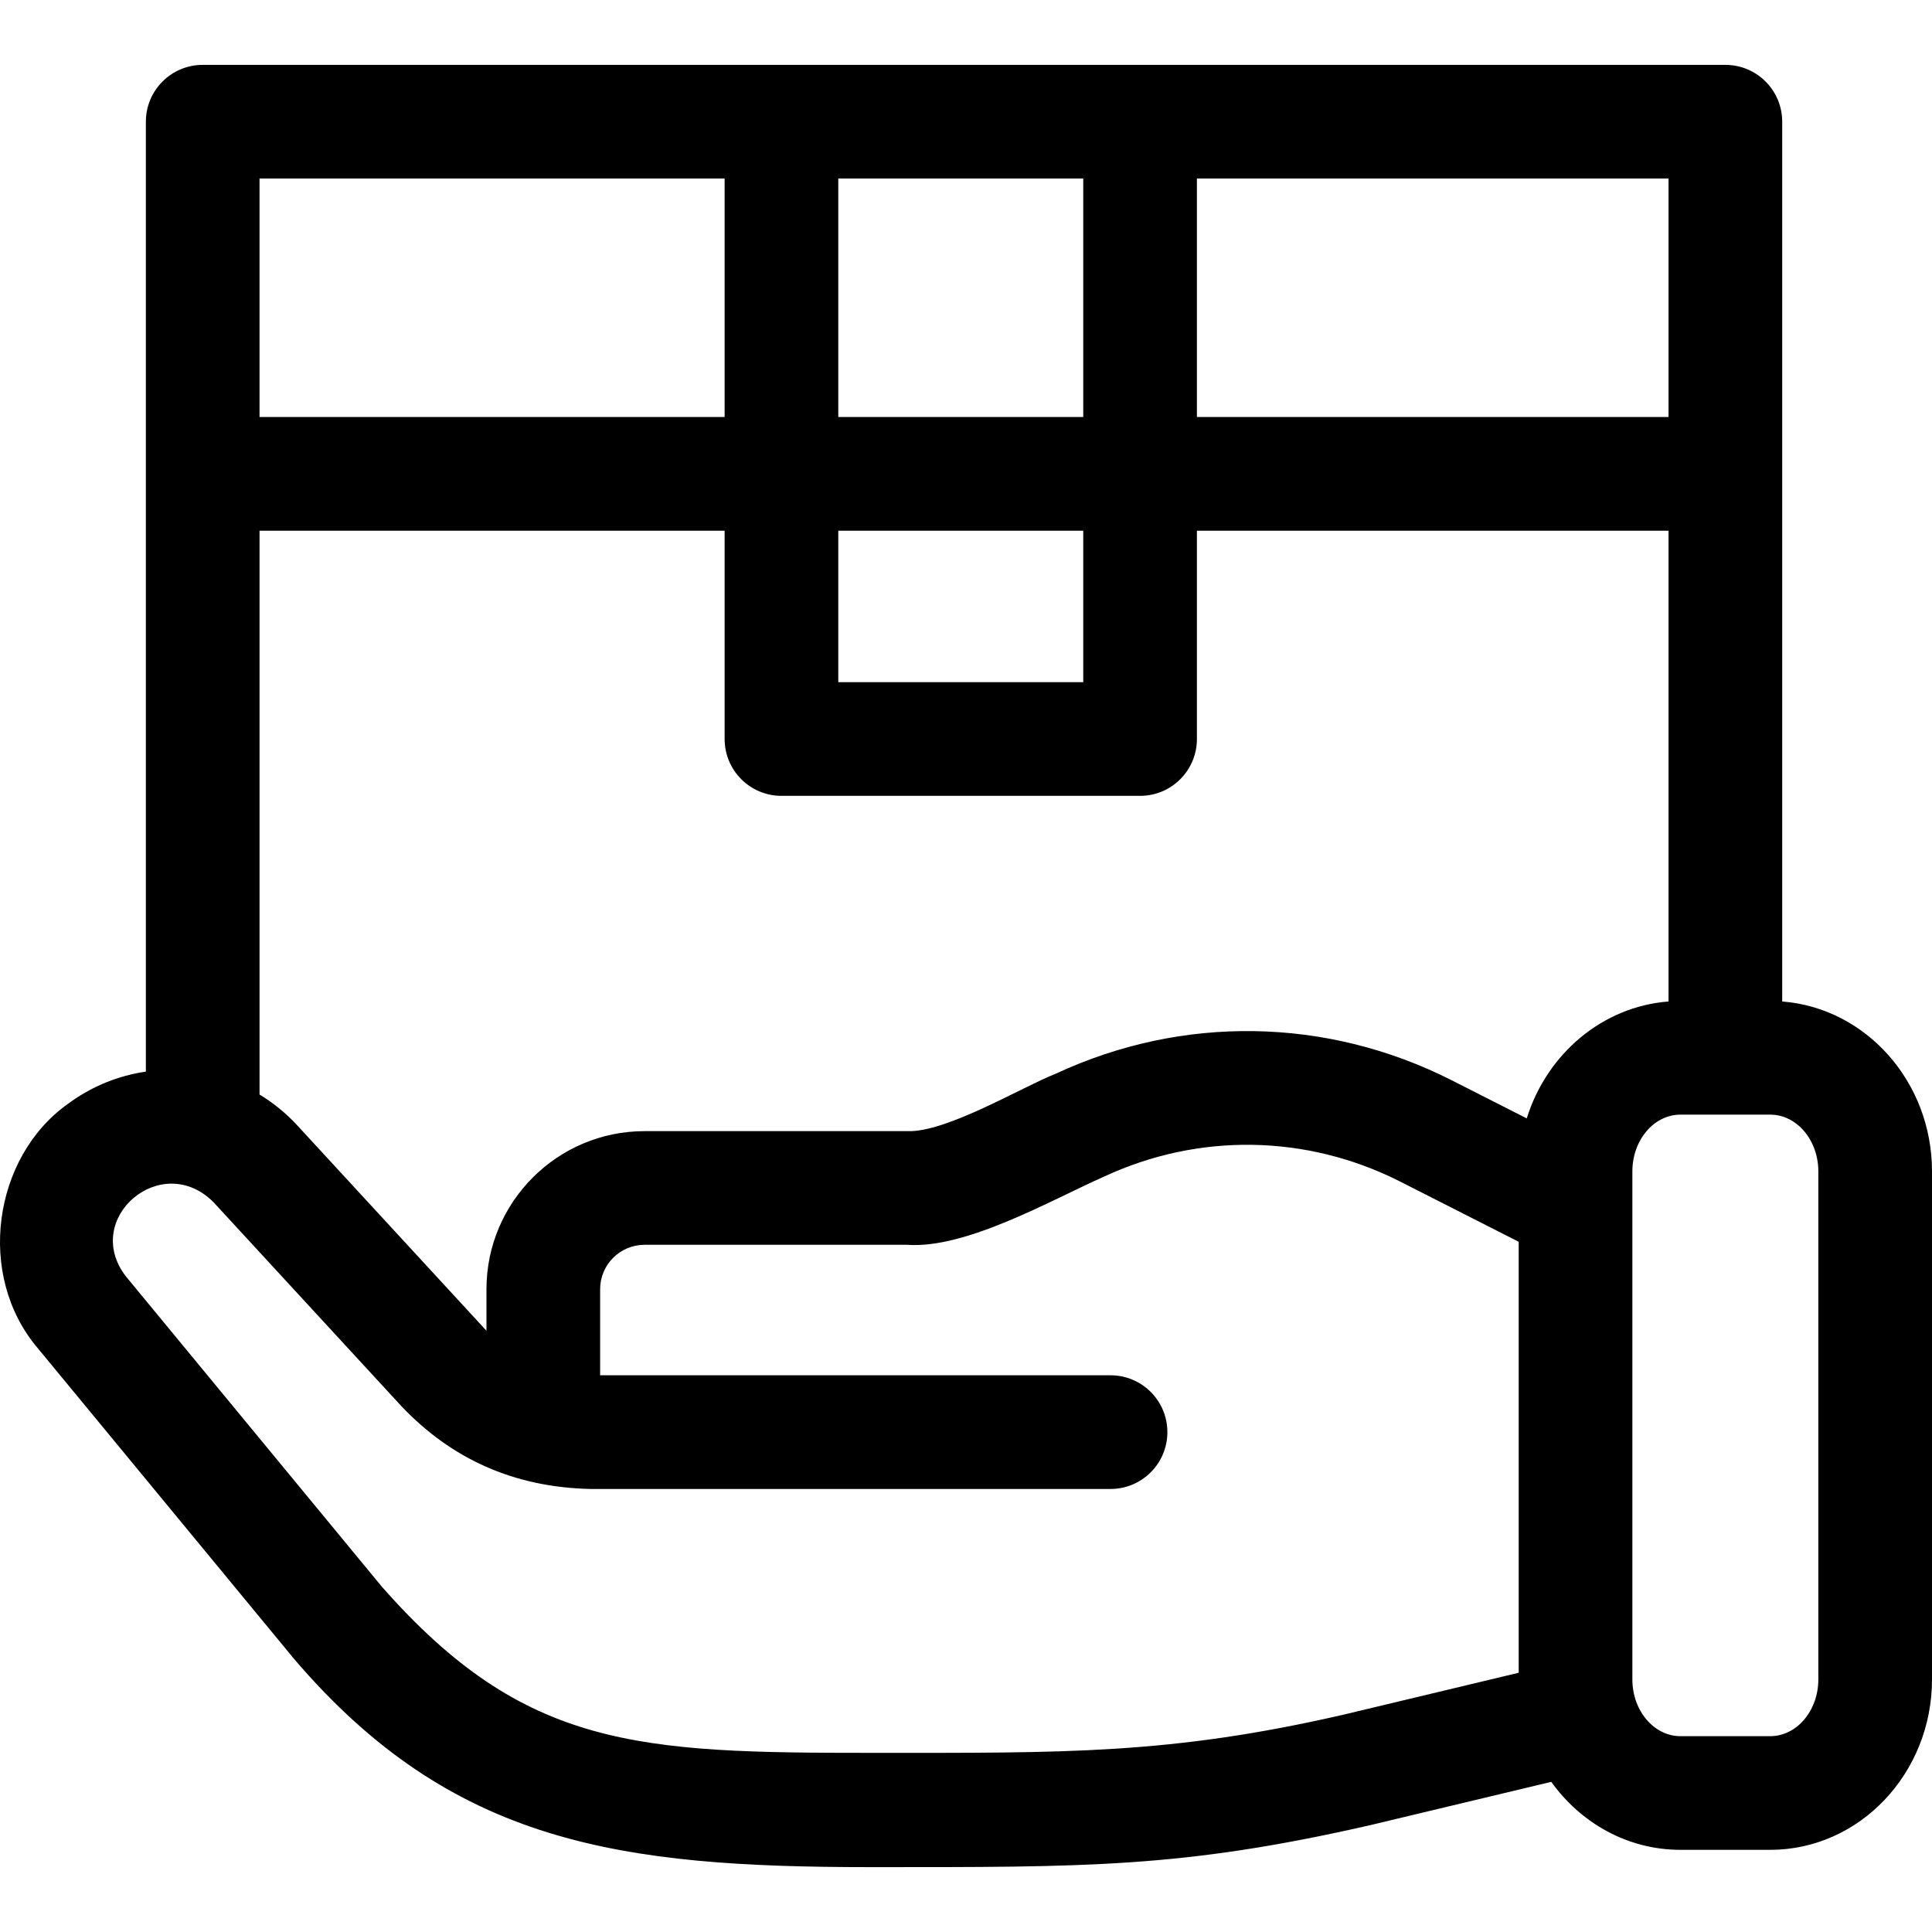
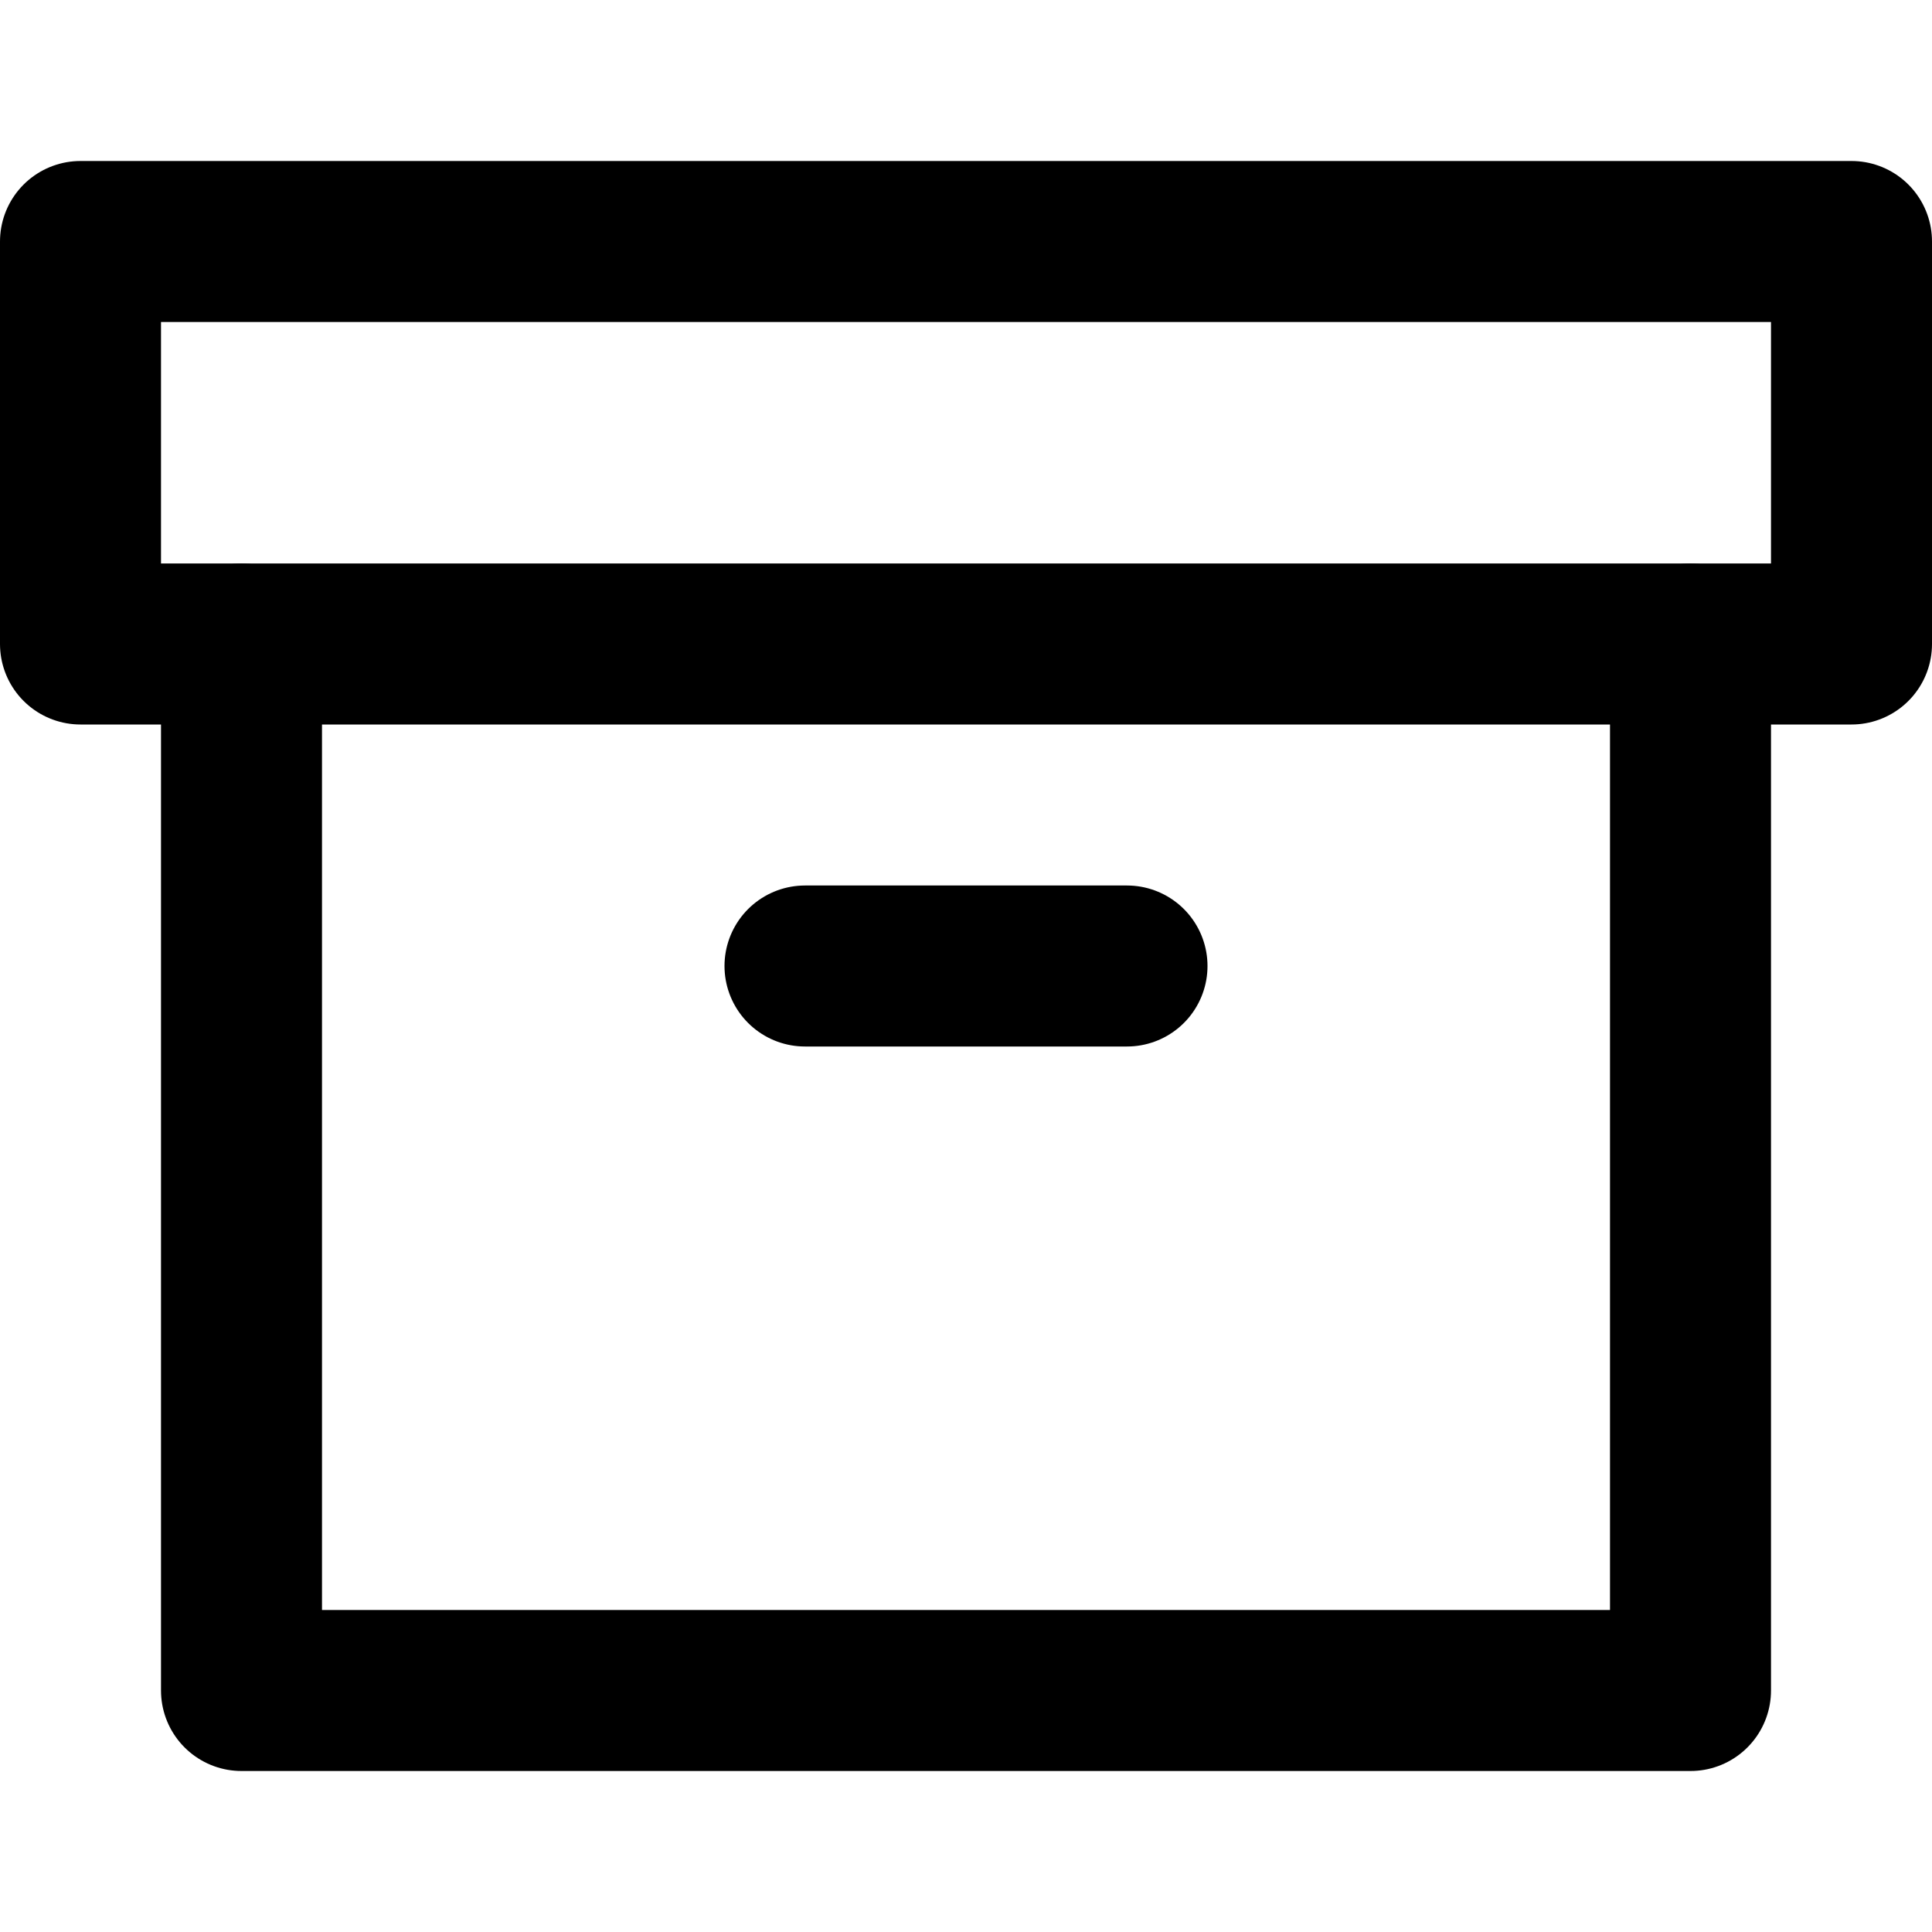
- <svg xmlns="http://www.w3.org/2000/svg" id="Layer_1" enable-background="new 0 0 509.918 509.918" height="512" viewBox="0 0 509.918 509.918" width="512">
-   <path d="m470.381 264.324v-232.202c0-8.284-6.716-15-15-15h-401.882c-8.284 0-15 6.716-15 15v250.713c-7.236 1.054-14.31 3.863-20.568 8.509-19.728 13.989-24.394 45.295-7.869 64.602l67.563 81.907c41.822 48.947 86.249 54.944 152.295 54.944 56.677 0 82.016.25 131.411-11.005l48.098-11.504c7.799 10.891 20.18 17.946 34.099 17.946h23.694c23.542 0 42.695-20.177 42.695-44.978v-134.089c.001-23.681-17.465-43.133-39.536-44.843zm-67.422 30.856-19.986-10.151c-32.861-16.587-70.854-17.201-104.234-1.682-9.107 3.582-28.97 15.6-39.273 15.198h-69.352c-23.004 0-41.72 18.715-41.72 41.72v10.939c-.129-.136-.264-.265-.391-.403l-49.525-53.757c-2.997-3.253-6.364-5.975-9.978-8.159v-148.819h122.753v54.986c0 8.284 6.716 15 15 15h94.651c8.284 0 15-6.716 15-15v-54.986h124.478v124.257c-17.526 1.354-32.14 13.892-37.423 30.857zm-181.707-155.114h64.651v39.986h-64.651zm219.129-30h-124.477v-62.944h124.478v62.944zm-154.477-62.944v62.945h-64.651v-62.945zm-94.652 0v62.945h-122.753v-62.945zm163.117 405.488c-45.63 10.451-73.111 10.028-123.911 10.028-62 0-91.957-1.002-129.689-43.876l-67.563-81.907c-11.752-15.303 9.534-33.368 23.208-19.486l49.525 53.758c13.089 13.811 29.56 21.412 49.861 21.859h137.308c8.284 0 15-6.716 15-15s-6.716-15-15-15h-134.715v-22.723c0-6.462 5.257-11.72 11.72-11.72h69.352c15.624 1.119 38.175-11.927 51.921-17.994 25-11.624 53.456-11.164 78.035 1.242l31.414 15.956v113.748zm125.549-9.355c0 8.259-5.695 14.978-12.695 14.978h-23.694c-7 0-12.694-6.719-12.694-14.978v-134.088c0-8.259 5.695-14.979 12.694-14.979h23.694c7 0 12.695 6.719 12.695 14.979z" />
+ <svg xmlns="http://www.w3.org/2000/svg" width="24" height="24" viewBox="0 0 24 24" fill="none" stroke="#000" stroke-width="2" stroke-linecap="round" stroke-linejoin="round" class="feather feather-archive">
+   <polyline points="21 8 21 21 3 21 3 8" />
+   <rect x="1" y="3" width="22" height="5" />
+   <line x1="10" y1="12" x2="14" y2="12" />
</svg>
